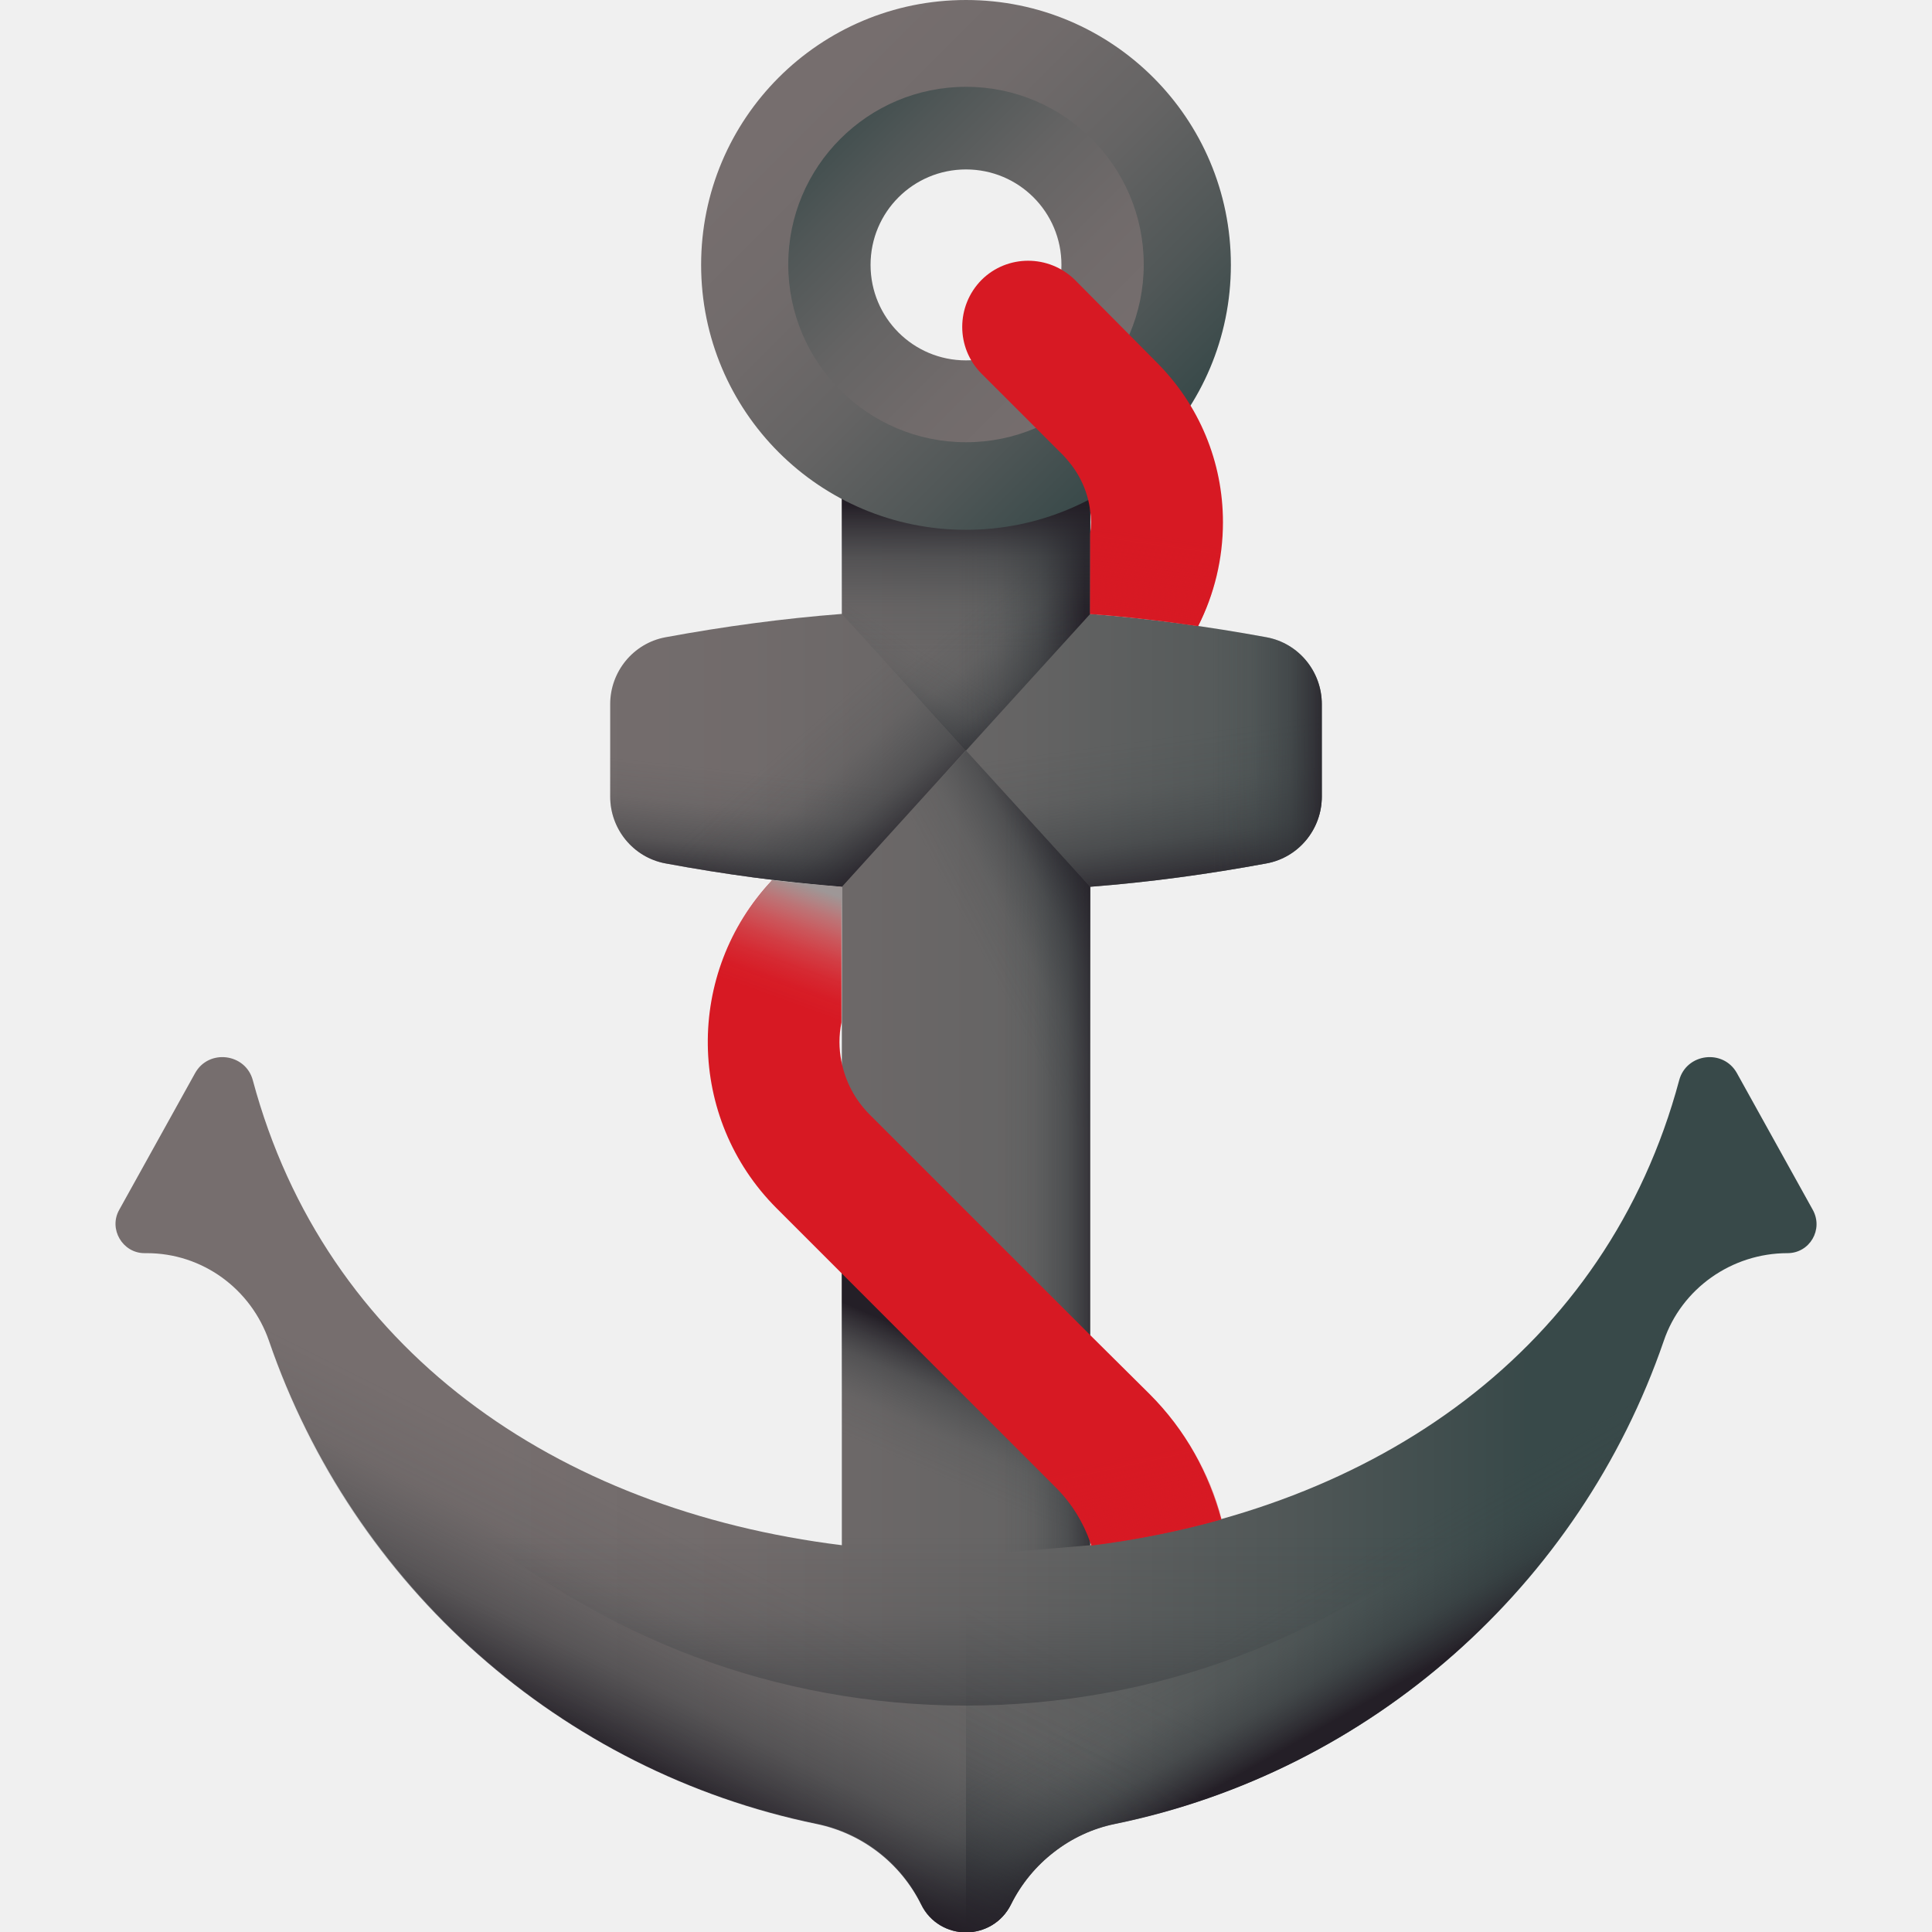
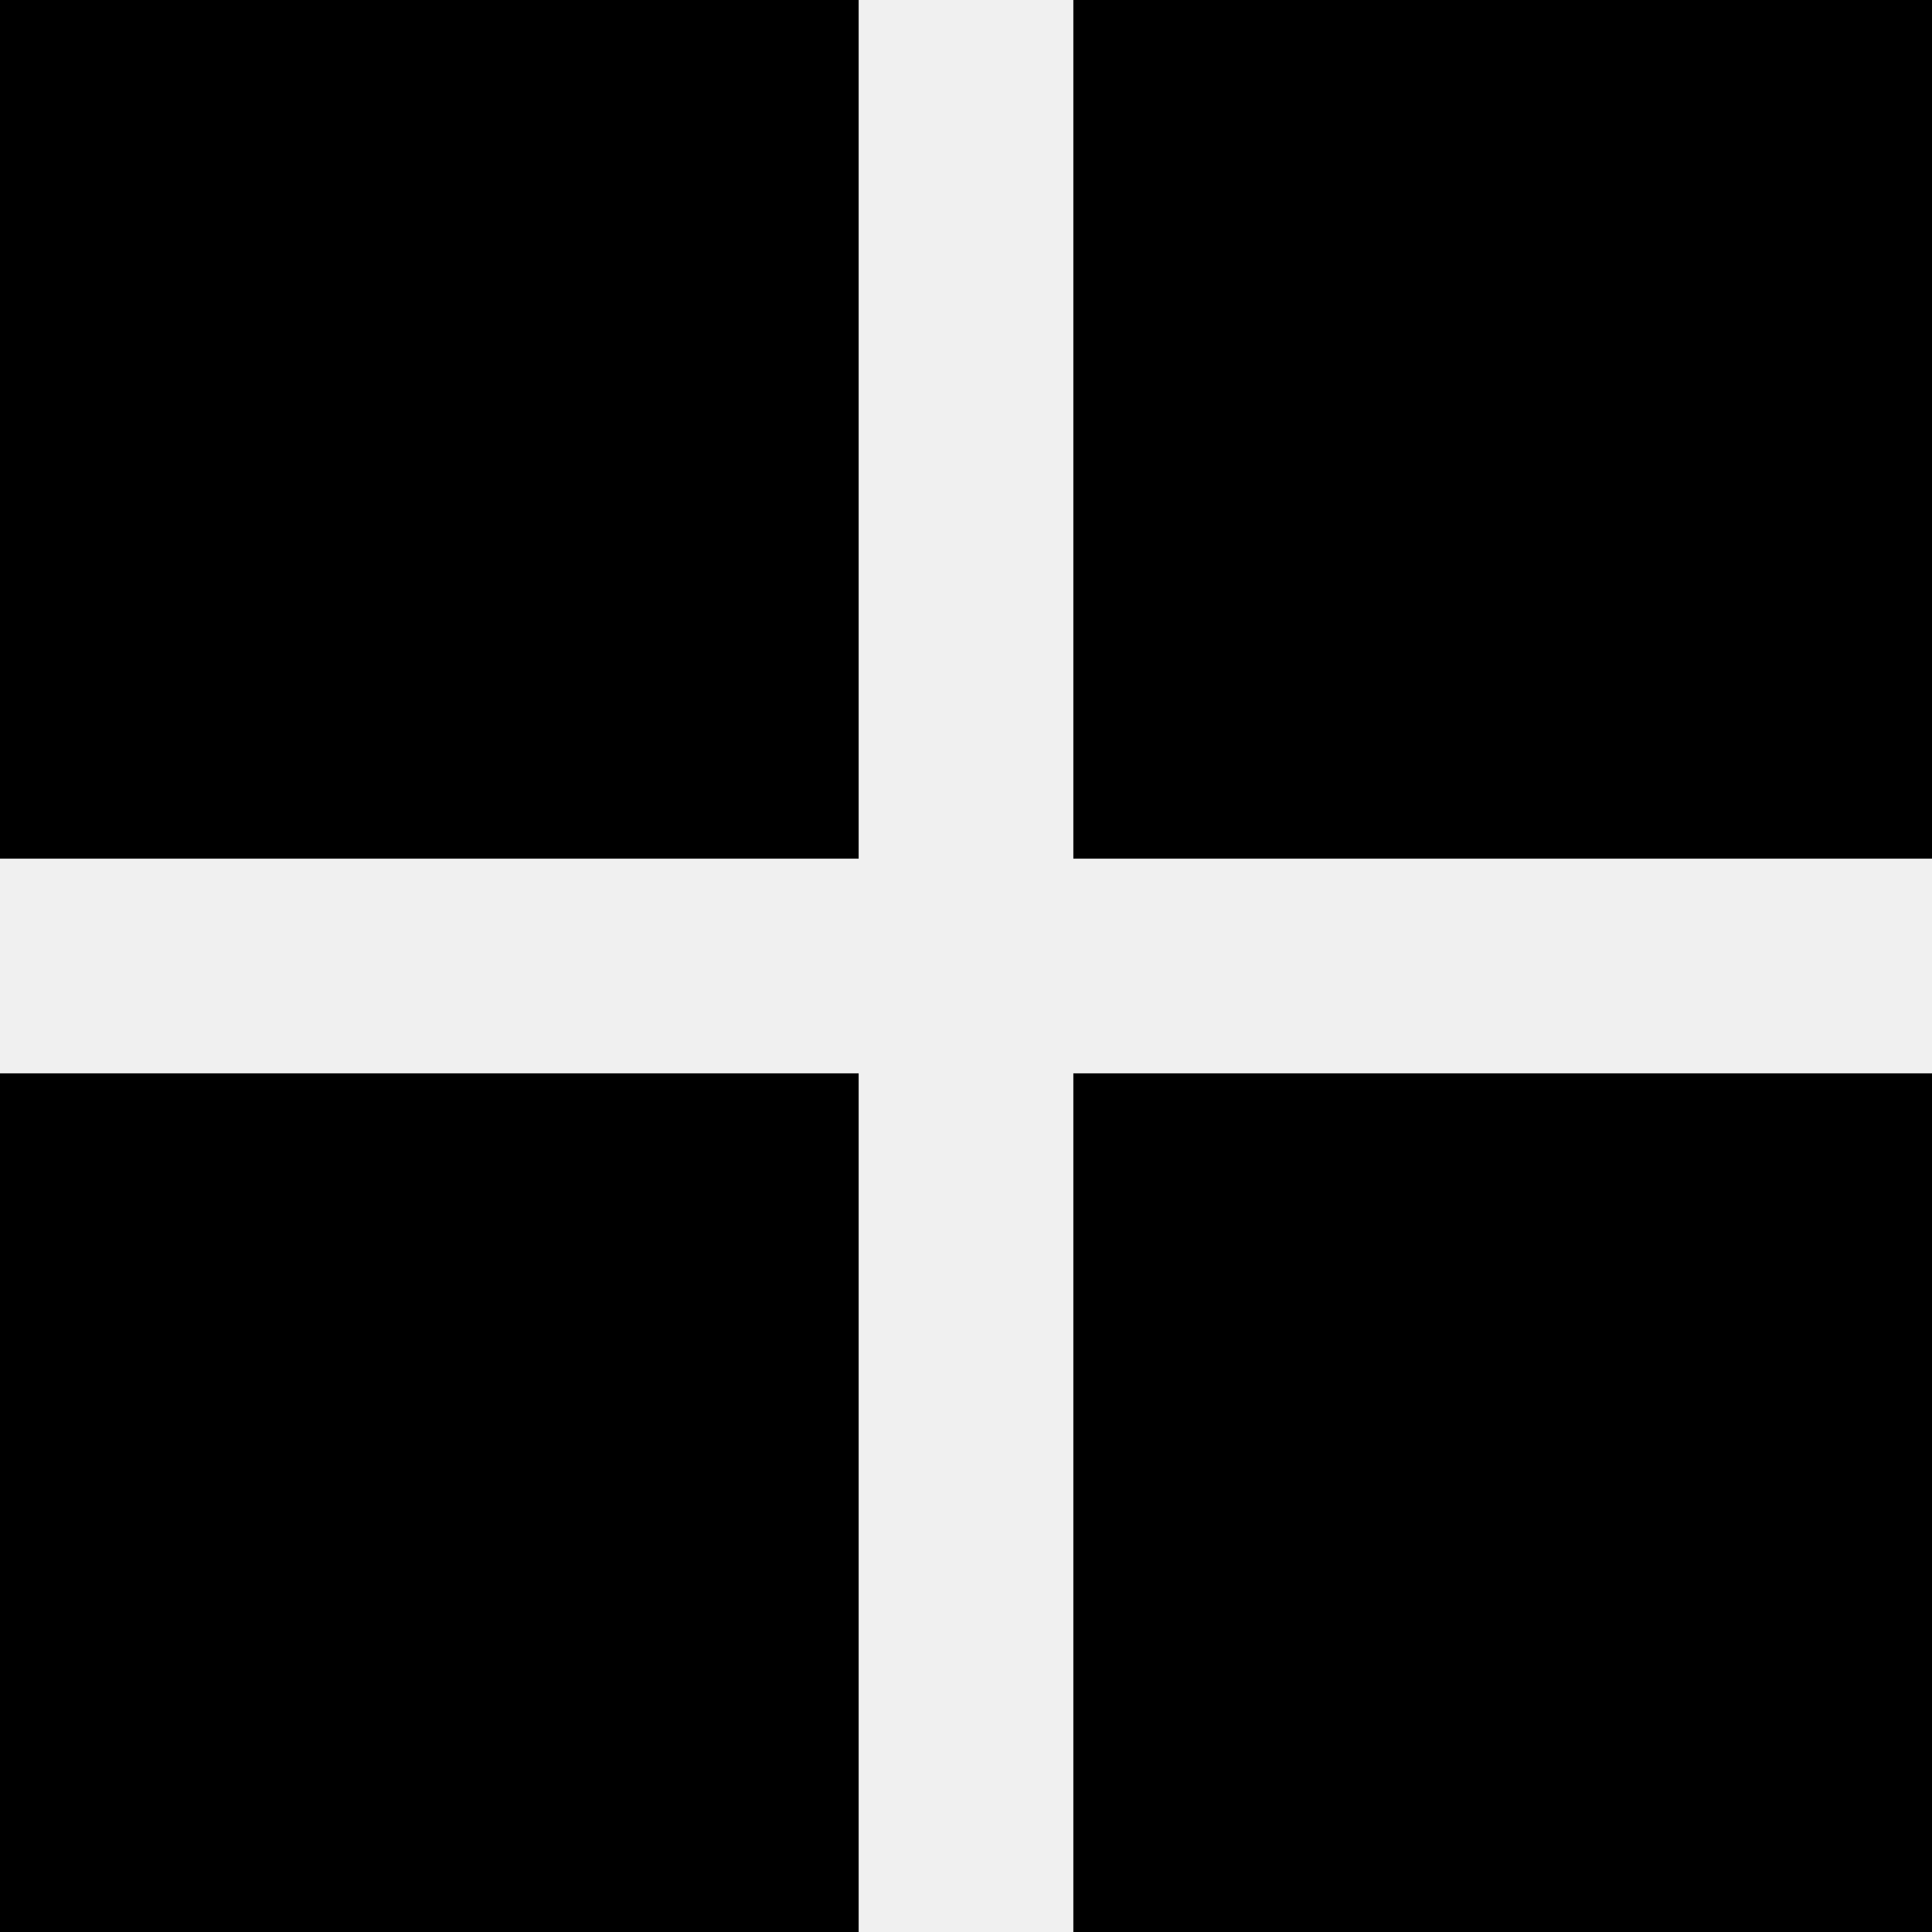
- <svg xmlns="http://www.w3.org/2000/svg" width="30" height="30" viewBox="0 0 30 30" fill="none">
-   <g clip-path="url(#clip0_3899_23135)">
-     <path d="M16.928 7.928L11.994 13.664L13.072 15.873L18.604 9.721L16.928 7.928Z" fill="url(#paint0_linear_3899_23135)" />
-     <path d="M16.945 23.994L18.211 24.738L18.961 23.59L18.105 22.98L16.945 23.994Z" fill="url(#paint1_linear_3899_23135)" />
-     <path d="M27.756 19.459C28.102 19.459 28.318 19.09 28.148 18.785L26.971 16.664C26.76 16.283 26.186 16.354 26.074 16.775C24.955 20.947 21.375 23.443 16.928 23.994V13.77C17.842 13.699 18.756 13.576 19.67 13.406C20.168 13.312 20.525 12.873 20.525 12.369V10.934C20.525 10.43 20.168 9.99 19.67 9.896C18.756 9.727 17.842 9.604 16.928 9.533V7.166H13.072V9.533C12.158 9.604 11.244 9.727 10.33 9.896C9.832 9.99 9.475 10.43 9.475 10.934V12.369C9.475 12.873 9.832 13.312 10.33 13.406C11.244 13.576 12.158 13.699 13.072 13.77V23.994C8.619 23.443 5.045 20.947 3.926 16.775C3.814 16.354 3.24 16.283 3.029 16.664L1.852 18.785C1.682 19.084 1.904 19.459 2.244 19.459H2.279C3.141 19.459 3.896 20.01 4.178 20.824C5.479 24.609 8.707 27.498 12.691 28.318C13.395 28.465 13.986 28.922 14.309 29.566C14.596 30.141 15.416 30.141 15.703 29.566C16.025 28.928 16.617 28.465 17.32 28.318C21.305 27.498 24.533 24.609 25.834 20.824C26.109 20.01 26.889 19.459 27.756 19.459Z" fill="url(#paint2_linear_3899_23135)" />
-     <path d="M26.971 16.67C26.76 16.289 26.186 16.359 26.074 16.781C24.955 20.953 21.375 23.449 16.928 24V13.77C17.842 13.699 18.756 13.576 19.67 13.406C20.168 13.312 20.525 12.873 20.525 12.369V10.934C20.525 10.43 20.168 9.99 19.67 9.896C18.756 9.727 17.842 9.604 16.928 9.533V7.166H15V30C15.275 30 15.557 29.854 15.697 29.566C16.02 28.928 16.611 28.465 17.314 28.318C21.299 27.498 24.527 24.609 25.828 20.824C26.109 20.004 26.889 19.459 27.762 19.459C28.107 19.459 28.324 19.09 28.154 18.785L26.971 16.67Z" fill="url(#paint3_linear_3899_23135)" />
-     <path d="M16.928 13.77L15 11.654L13.072 13.77V17.49H16.928V13.77Z" fill="url(#paint4_linear_3899_23135)" />
-     <path d="M16.928 9.533V7.166H13.072V9.533L15 11.654L16.928 9.533Z" fill="url(#paint5_linear_3899_23135)" />
-     <path d="M16.928 9.533V7.166H13.072V9.533L15 11.654L16.928 9.533Z" fill="url(#paint6_linear_3899_23135)" />
-     <path d="M16.928 9.533V7.166H13.072V9.533L15 11.654L16.928 9.533Z" fill="url(#paint7_linear_3899_23135)" />
-     <path d="M16.928 9.533V7.166H13.072V9.533L15 11.654L16.928 9.533Z" fill="url(#paint8_linear_3899_23135)" />
-     <path d="M27.756 19.465C26.889 19.465 26.104 20.01 25.822 20.83C24.521 24.615 21.293 27.504 17.309 28.324C16.957 28.395 16.635 28.547 16.359 28.764C16.084 28.975 15.855 29.25 15.697 29.572C15.557 29.859 15.275 30.006 15 30.006C14.725 30.006 14.443 29.859 14.303 29.572C13.986 28.934 13.389 28.471 12.685 28.324C8.701 27.504 5.473 24.615 4.172 20.83C3.891 20.016 3.135 19.465 2.273 19.465H2.238C1.893 19.465 1.676 19.096 1.846 18.791L3.023 16.67C3.234 16.289 3.809 16.359 3.92 16.781C5.039 20.953 8.613 23.449 13.066 24V20.684H16.922V24C21.375 23.449 24.949 20.953 26.068 16.781C26.18 16.359 26.754 16.289 26.965 16.67L28.143 18.791C28.318 19.09 28.102 19.465 27.756 19.465Z" fill="url(#paint9_linear_3899_23135)" />
-     <path d="M27.756 19.465C26.889 19.465 26.104 20.01 25.822 20.83C24.521 24.615 21.293 27.504 17.309 28.324C16.957 28.395 16.635 28.547 16.359 28.764C16.084 28.975 15.855 29.25 15.697 29.572C15.557 29.859 15.275 30.006 15 30.006C14.725 30.006 14.443 29.859 14.303 29.572C13.986 28.934 13.389 28.471 12.685 28.324C8.701 27.504 5.473 24.615 4.172 20.83C3.891 20.016 3.135 19.465 2.273 19.465H2.238C1.893 19.465 1.676 19.096 1.846 18.791L3.023 16.67C3.234 16.289 3.809 16.359 3.92 16.781C5.039 20.953 8.613 23.449 13.066 24V20.684H16.922V24C21.375 23.449 24.949 20.953 26.068 16.781C26.18 16.359 26.754 16.289 26.965 16.67L28.143 18.791C28.318 19.09 28.102 19.465 27.756 19.465Z" fill="url(#paint10_linear_3899_23135)" />
-     <path d="M15 0C12.727 0 10.887 1.84 10.887 4.113C10.887 6.387 12.727 8.227 15 8.227C17.273 8.227 19.113 6.387 19.113 4.113C19.113 1.84 17.273 0 15 0ZM15 6.322C13.781 6.322 12.791 5.332 12.791 4.113C12.791 2.895 13.781 1.904 15 1.904C16.219 1.904 17.209 2.895 17.209 4.113C17.209 5.332 16.219 6.322 15 6.322Z" fill="url(#paint11_linear_3899_23135)" />
-     <path d="M15 1.348C13.477 1.348 12.24 2.584 12.24 4.107C12.24 5.631 13.477 6.867 15 6.867C16.523 6.867 17.76 5.631 17.76 4.107C17.76 2.584 16.523 1.348 15 1.348ZM15 5.596C14.18 5.596 13.518 4.934 13.518 4.113C13.518 3.293 14.18 2.631 15 2.631C15.82 2.631 16.482 3.293 16.482 4.113C16.482 4.934 15.82 5.596 15 5.596Z" fill="url(#paint12_linear_3899_23135)" />
-     <path d="M26.074 16.775C24.955 20.947 21.375 23.443 16.928 23.994V18.58H13.072V23.994C8.619 23.443 5.045 20.947 3.926 16.775C3.832 16.418 3.416 16.318 3.158 16.518C4.131 22.178 9.064 26.484 15 26.484C20.936 26.484 25.869 22.178 26.848 16.523C26.59 16.318 26.174 16.424 26.074 16.775Z" fill="url(#paint13_linear_3899_23135)" />
-     <path d="M16.928 20.854V26.332C16.301 26.432 15.656 26.484 15 26.484C14.344 26.484 13.699 26.432 13.072 26.332V18.586L16.928 20.854Z" fill="url(#paint14_linear_3899_23135)" />
-     <path d="M20.525 10.934V12.369C20.525 12.873 20.168 13.312 19.67 13.406C18.756 13.576 17.842 13.699 16.928 13.77L15 11.654L16.928 9.533C17.842 9.604 18.756 9.727 19.67 9.896C20.168 9.99 20.525 10.43 20.525 10.934Z" fill="url(#paint15_linear_3899_23135)" />
-     <path d="M20.525 10.934V12.369C20.525 12.873 20.168 13.312 19.67 13.406C18.756 13.576 17.842 13.699 16.928 13.77L15 11.654L16.928 9.533C17.842 9.604 18.756 9.727 19.67 9.896C20.168 9.99 20.525 10.43 20.525 10.934Z" fill="url(#paint16_linear_3899_23135)" />
-     <path d="M9.475 10.934V12.369C9.475 12.873 9.832 13.312 10.33 13.406C11.244 13.576 12.158 13.699 13.072 13.77L15 11.648L13.072 9.527C12.158 9.598 11.244 9.721 10.33 9.891C9.832 9.99 9.475 10.43 9.475 10.934Z" fill="url(#paint17_linear_3899_23135)" />
-     <path d="M9.475 10.934V12.369C9.475 12.873 9.832 13.312 10.33 13.406C11.244 13.576 12.158 13.699 13.072 13.77L15 11.648L13.072 9.527C12.158 9.598 11.244 9.721 10.33 9.891C9.832 9.99 9.475 10.43 9.475 10.934Z" fill="url(#paint18_linear_3899_23135)" />
-     <path d="M16.928 13.77L15 11.654V24.158L16.928 23.994V13.77Z" fill="url(#paint19_linear_3899_23135)" />
-     <path d="M17.854 21.65C18.41 22.207 18.779 22.881 18.961 23.596C18.317 23.777 17.643 23.912 16.945 24C16.939 23.982 16.934 23.965 16.928 23.947C16.822 23.643 16.646 23.35 16.4 23.104L13.072 19.775L12.059 18.762C10.658 17.361 10.635 15.1 11.988 13.67C12.346 13.717 12.709 13.752 13.066 13.775V15.879C13.025 16.078 13.025 16.283 13.066 16.482C13.125 16.787 13.271 17.074 13.506 17.309L14.783 18.586L16.922 20.725L17.854 21.65Z" fill="url(#paint20_linear_3899_23135)" />
-     <path d="M13.512 17.303C13.277 17.068 13.131 16.775 13.072 16.477C13.031 16.277 13.031 16.072 13.072 15.873V13.77C12.715 13.74 12.351 13.705 11.994 13.664C11.033 14.678 10.764 16.113 11.191 17.361H13.57L13.512 17.303Z" fill="url(#paint21_linear_3899_23135)" />
-     <path d="M16.406 23.098C16.652 23.344 16.828 23.631 16.934 23.941C16.939 23.959 16.945 23.977 16.951 23.994C17.648 23.906 18.322 23.771 18.967 23.59C18.785 22.875 18.416 22.201 17.859 21.645L16.934 20.719L16.541 20.326H13.641L16.406 23.098Z" fill="url(#paint22_linear_3899_23135)" />
-     <path d="M15.24 5.801C14.842 5.402 14.842 4.752 15.24 4.348C15.639 3.949 16.289 3.949 16.693 4.348L17.959 5.625C18.621 6.287 18.99 7.172 18.99 8.109C18.99 8.678 18.855 9.229 18.604 9.721C18.047 9.639 17.49 9.574 16.928 9.533V8.291C16.945 8.168 16.945 8.045 16.928 7.928C16.893 7.652 16.781 7.389 16.594 7.166C16.57 7.137 16.541 7.102 16.512 7.072L15.24 5.801Z" fill="url(#paint23_linear_3899_23135)" />
-     <path d="M16.512 7.072C16.541 7.102 16.57 7.131 16.594 7.166C16.781 7.389 16.893 7.652 16.928 7.928C16.945 8.051 16.945 8.168 16.928 8.291V9.533C17.484 9.574 18.041 9.639 18.604 9.721C18.855 9.229 18.99 8.678 18.99 8.109C18.99 7.471 18.82 6.855 18.504 6.322H15.762L16.512 7.072Z" fill="url(#paint24_linear_3899_23135)" />
-   </g>
-   <defs>
-     <linearGradient id="paint0_linear_3899_23135" x1="13.323" y1="10.223" x2="16.874" y2="13.774" gradientUnits="userSpaceOnUse">
-       <stop stop-color="#FAF7F7" />
-       <stop offset="0.308" stop-color="#F7F3F2" />
-       <stop offset="0.628" stop-color="#EFE8E6" />
-       <stop offset="0.952" stop-color="#E3D6D1" />
-       <stop offset="1" stop-color="#E1D3CE" />
-     </linearGradient>
-     <linearGradient id="paint1_linear_3899_23135" x1="15.188" y1="21.11" x2="18.718" y2="24.535" gradientUnits="userSpaceOnUse">
-       <stop stop-color="#FAF7F7" />
-       <stop offset="0.308" stop-color="#F7F3F2" />
-       <stop offset="0.628" stop-color="#EFE8E6" />
-       <stop offset="0.952" stop-color="#E3D6D1" />
-       <stop offset="1" stop-color="#E1D3CE" />
-     </linearGradient>
-     <linearGradient id="paint2_linear_3899_23135" x1="7.581" y1="18.583" x2="23.734" y2="18.583" gradientUnits="userSpaceOnUse">
-       <stop stop-color="#766E6E" />
-       <stop offset="0.249" stop-color="#716B6B" />
-       <stop offset="0.508" stop-color="#656464" />
-       <stop offset="0.769" stop-color="#505757" />
-       <stop offset="1" stop-color="#384949" />
-     </linearGradient>
-     <linearGradient id="paint3_linear_3899_23135" x1="15.68" y1="25.164" x2="13.562" y2="29.463" gradientUnits="userSpaceOnUse">
-       <stop stop-color="#3E4648" stop-opacity="0" />
-       <stop offset="0.317" stop-color="#3B4144" stop-opacity="0.107" />
-       <stop offset="0.644" stop-color="#323539" stop-opacity="0.426" />
-       <stop offset="0.976" stop-color="#252028" stop-opacity="0.954" />
-       <stop offset="1" stop-color="#241F27" />
-     </linearGradient>
-     <linearGradient id="paint4_linear_3899_23135" x1="15.284" y1="14.931" x2="17.057" y2="13.99" gradientUnits="userSpaceOnUse">
-       <stop stop-color="#3E4648" stop-opacity="0" />
-       <stop offset="0.317" stop-color="#3B4144" stop-opacity="0.107" />
-       <stop offset="0.644" stop-color="#323539" stop-opacity="0.426" />
-       <stop offset="0.976" stop-color="#252028" stop-opacity="0.954" />
-       <stop offset="1" stop-color="#241F27" />
-     </linearGradient>
-     <linearGradient id="paint5_linear_3899_23135" x1="15.573" y1="9.044" x2="16.875" y2="10.623" gradientUnits="userSpaceOnUse">
-       <stop stop-color="#3E4648" stop-opacity="0" />
-       <stop offset="0.317" stop-color="#3B4144" stop-opacity="0.107" />
-       <stop offset="0.644" stop-color="#323539" stop-opacity="0.426" />
-       <stop offset="0.976" stop-color="#252028" stop-opacity="0.954" />
-       <stop offset="1" stop-color="#241F27" />
-     </linearGradient>
-     <linearGradient id="paint6_linear_3899_23135" x1="14.044" y1="9.878" x2="13.213" y2="11.208" gradientUnits="userSpaceOnUse">
-       <stop stop-color="#3E4648" stop-opacity="0" />
-       <stop offset="0.317" stop-color="#3B4144" stop-opacity="0.107" />
-       <stop offset="0.644" stop-color="#323539" stop-opacity="0.426" />
-       <stop offset="0.976" stop-color="#252028" stop-opacity="0.954" />
-       <stop offset="1" stop-color="#241F27" />
-     </linearGradient>
-     <linearGradient id="paint7_linear_3899_23135" x1="14.906" y1="9.409" x2="16.837" y2="9.409" gradientUnits="userSpaceOnUse">
-       <stop stop-color="#3E4648" stop-opacity="0" />
-       <stop offset="0.317" stop-color="#3B4144" stop-opacity="0.107" />
-       <stop offset="0.644" stop-color="#323539" stop-opacity="0.426" />
-       <stop offset="0.976" stop-color="#252028" stop-opacity="0.954" />
-       <stop offset="1" stop-color="#241F27" />
-     </linearGradient>
-     <linearGradient id="paint8_linear_3899_23135" x1="15" y1="10.171" x2="15" y2="7.844" gradientUnits="userSpaceOnUse">
-       <stop stop-color="#3E4648" stop-opacity="0" />
-       <stop offset="0.317" stop-color="#3B4144" stop-opacity="0.107" />
-       <stop offset="0.644" stop-color="#323539" stop-opacity="0.426" />
-       <stop offset="0.976" stop-color="#252028" stop-opacity="0.954" />
-       <stop offset="1" stop-color="#241F27" />
-     </linearGradient>
-     <linearGradient id="paint9_linear_3899_23135" x1="18.743" y1="25.531" x2="19.739" y2="27.276" gradientUnits="userSpaceOnUse">
-       <stop stop-color="#3E4648" stop-opacity="0" />
-       <stop offset="0.317" stop-color="#3B4144" stop-opacity="0.107" />
-       <stop offset="0.644" stop-color="#323539" stop-opacity="0.426" />
-       <stop offset="0.976" stop-color="#252028" stop-opacity="0.954" />
-       <stop offset="1" stop-color="#241F27" />
-     </linearGradient>
-     <linearGradient id="paint10_linear_3899_23135" x1="12.2" y1="24.61" x2="10.58" y2="27.851" gradientUnits="userSpaceOnUse">
-       <stop stop-color="#3E4648" stop-opacity="0" />
-       <stop offset="0.317" stop-color="#3B4144" stop-opacity="0.107" />
-       <stop offset="0.644" stop-color="#323539" stop-opacity="0.426" />
-       <stop offset="0.976" stop-color="#252028" stop-opacity="0.954" />
-       <stop offset="1" stop-color="#241F27" />
-     </linearGradient>
-     <linearGradient id="paint11_linear_3899_23135" x1="12.492" y1="1.605" x2="17.851" y2="6.964" gradientUnits="userSpaceOnUse">
-       <stop stop-color="#766E6E" />
-       <stop offset="0.249" stop-color="#716B6B" />
-       <stop offset="0.508" stop-color="#656464" />
-       <stop offset="0.769" stop-color="#505757" />
-       <stop offset="1" stop-color="#384949" />
-     </linearGradient>
-     <linearGradient id="paint12_linear_3899_23135" x1="16.916" y1="6.029" x2="12.562" y2="1.675" gradientUnits="userSpaceOnUse">
-       <stop stop-color="#766E6E" />
-       <stop offset="0.249" stop-color="#716B6B" />
-       <stop offset="0.508" stop-color="#656464" />
-       <stop offset="0.769" stop-color="#505757" />
-       <stop offset="1" stop-color="#384949" />
-     </linearGradient>
-     <linearGradient id="paint13_linear_3899_23135" x1="15" y1="23.817" x2="15" y2="27.675" gradientUnits="userSpaceOnUse">
-       <stop stop-color="#3E4648" stop-opacity="0" />
-       <stop offset="0.317" stop-color="#3B4144" stop-opacity="0.107" />
-       <stop offset="0.644" stop-color="#323539" stop-opacity="0.426" />
-       <stop offset="0.976" stop-color="#252028" stop-opacity="0.954" />
-       <stop offset="1" stop-color="#241F27" />
-     </linearGradient>
-     <linearGradient id="paint14_linear_3899_23135" x1="14.755" y1="23.016" x2="15.514" y2="21.282" gradientUnits="userSpaceOnUse">
-       <stop stop-color="#3E4648" stop-opacity="0" />
-       <stop offset="0.317" stop-color="#3B4144" stop-opacity="0.107" />
-       <stop offset="0.644" stop-color="#323539" stop-opacity="0.426" />
-       <stop offset="0.976" stop-color="#252028" stop-opacity="0.954" />
-       <stop offset="1" stop-color="#241F27" />
-     </linearGradient>
-     <linearGradient id="paint15_linear_3899_23135" x1="17.79" y1="11.457" x2="18.122" y2="13.894" gradientUnits="userSpaceOnUse">
-       <stop stop-color="#3E4648" stop-opacity="0" />
-       <stop offset="0.317" stop-color="#3B4144" stop-opacity="0.107" />
-       <stop offset="0.644" stop-color="#323539" stop-opacity="0.426" />
-       <stop offset="0.976" stop-color="#252028" stop-opacity="0.954" />
-       <stop offset="1" stop-color="#241F27" />
-     </linearGradient>
-     <linearGradient id="paint16_linear_3899_23135" x1="18.811" y1="11.652" x2="20.687" y2="11.652" gradientUnits="userSpaceOnUse">
-       <stop stop-color="#3E4648" stop-opacity="0" />
-       <stop offset="0.317" stop-color="#3B4144" stop-opacity="0.107" />
-       <stop offset="0.644" stop-color="#323539" stop-opacity="0.426" />
-       <stop offset="0.976" stop-color="#252028" stop-opacity="0.954" />
-       <stop offset="1" stop-color="#241F27" />
-     </linearGradient>
-     <linearGradient id="paint17_linear_3899_23135" x1="12.159" y1="12.017" x2="11.965" y2="13.873" gradientUnits="userSpaceOnUse">
-       <stop stop-color="#3E4648" stop-opacity="0" />
-       <stop offset="0.317" stop-color="#3B4144" stop-opacity="0.107" />
-       <stop offset="0.644" stop-color="#323539" stop-opacity="0.426" />
-       <stop offset="0.976" stop-color="#252028" stop-opacity="0.954" />
-       <stop offset="1" stop-color="#241F27" />
-     </linearGradient>
-     <linearGradient id="paint18_linear_3899_23135" x1="11.904" y1="11.832" x2="13.538" y2="13.688" gradientUnits="userSpaceOnUse">
-       <stop stop-color="#3E4648" stop-opacity="0" />
-       <stop offset="0.317" stop-color="#3B4144" stop-opacity="0.107" />
-       <stop offset="0.644" stop-color="#323539" stop-opacity="0.426" />
-       <stop offset="0.976" stop-color="#252028" stop-opacity="0.954" />
-       <stop offset="1" stop-color="#241F27" />
-     </linearGradient>
-     <linearGradient id="paint19_linear_3899_23135" x1="15.543" y1="17.904" x2="17.149" y2="17.904" gradientUnits="userSpaceOnUse">
-       <stop stop-color="#3E4648" stop-opacity="0" />
-       <stop offset="0.317" stop-color="#3B4144" stop-opacity="0.107" />
-       <stop offset="0.644" stop-color="#323539" stop-opacity="0.426" />
-       <stop offset="0.976" stop-color="#252028" stop-opacity="0.954" />
-       <stop offset="1" stop-color="#241F27" />
-     </linearGradient>
-     <linearGradient id="paint20_linear_3899_23135" x1="15.323" y1="18.811" x2="13.862" y2="20.67" gradientUnits="userSpaceOnUse">
-       <stop stop-color="#D71923" />
-       <stop offset="0.308" stop-color="#D71923" />
-       <stop offset="0.628" stop-color="#D71923" />
-       <stop offset="0.952" stop-color="#D71923" />
-       <stop offset="1" stop-color="#D71923" />
-     </linearGradient>
-     <linearGradient id="paint21_linear_3899_23135" x1="12.558" y1="15.69" x2="13.184" y2="13.977" gradientUnits="userSpaceOnUse">
-       <stop stop-color="#CDBFBA" stop-opacity="0" />
-       <stop offset="0.154" stop-color="#CBBDB9" stop-opacity="0.026" />
-       <stop offset="0.314" stop-color="#C8BAB6" stop-opacity="0.105" />
-       <stop offset="0.476" stop-color="#C1B5B1" stop-opacity="0.236" />
-       <stop offset="0.64" stop-color="#B9AEAB" stop-opacity="0.42" />
-       <stop offset="0.806" stop-color="#AEA4A2" stop-opacity="0.657" />
-       <stop offset="0.97" stop-color="#A09998" stop-opacity="0.943" />
-       <stop offset="1" stop-color="#9E9797" />
-     </linearGradient>
-     <linearGradient id="paint22_linear_3899_23135" x1="16.48" y1="22.801" x2="16.773" y2="24.159" gradientUnits="userSpaceOnUse">
-       <stop stop-color="#D71923" stop-opacity="0" />
-       <stop offset="0.154" stop-color="#D71923" stop-opacity="0.026" />
-       <stop offset="0.314" stop-color="#D71923" stop-opacity="0.105" />
-       <stop offset="0.476" stop-color="#D71923" stop-opacity="0.236" />
-       <stop offset="0.64" stop-color="#D71923" stop-opacity="0.42" />
-       <stop offset="0.806" stop-color="#D71923" stop-opacity="0.657" />
-       <stop offset="0.97" stop-color="#D71923" stop-opacity="0.943" />
-       <stop offset="1" stop-color="#D71923" />
-     </linearGradient>
-     <linearGradient id="paint23_linear_3899_23135" x1="18.534" y1="6.096" x2="15.965" y2="7.558" gradientUnits="userSpaceOnUse">
-       <stop stop-color="#D71923" />
-       <stop offset="0.308" stop-color="#D71923" />
-       <stop offset="0.628" stop-color="#D71923" />
-       <stop offset="0.952" stop-color="#D71923" />
-       <stop offset="1" stop-color="#D71923" />
-     </linearGradient>
-     <linearGradient id="paint24_linear_3899_23135" x1="17.254" y1="8.193" x2="17.066" y2="9.509" gradientUnits="userSpaceOnUse">
-       <stop stop-color="#D71923" stop-opacity="0" />
-       <stop offset="0.154" stop-color="#D71923" stop-opacity="0.026" />
-       <stop offset="0.314" stop-color="#D71923" stop-opacity="0.105" />
-       <stop offset="0.476" stop-color="#D71923" stop-opacity="0.236" />
-       <stop offset="0.64" stop-color="#D71923" stop-opacity="0.42" />
-       <stop offset="0.806" stop-color="#D71923" stop-opacity="0.657" />
-       <stop offset="0.97" stop-color="#D71923" stop-opacity="0.943" />
-       <stop offset="1" stop-color="#D71923" />
-     </linearGradient>
-     <clipPath id="clip0_3899_23135">
-       <rect width="30" height="30" fill="white" />
-     </clipPath>
-   </defs>
+ <svg xmlns="http://www.w3.org/2000/svg" width="18" height="18" viewBox="0 0 18 18" fill="none">
+   <path d="M10 18V10H18V18H10ZM10 8V0H18V8H10ZM0 8V0H8V8H0ZM0 18V10H8V18H0Z" fill="currentColor" />
</svg>
